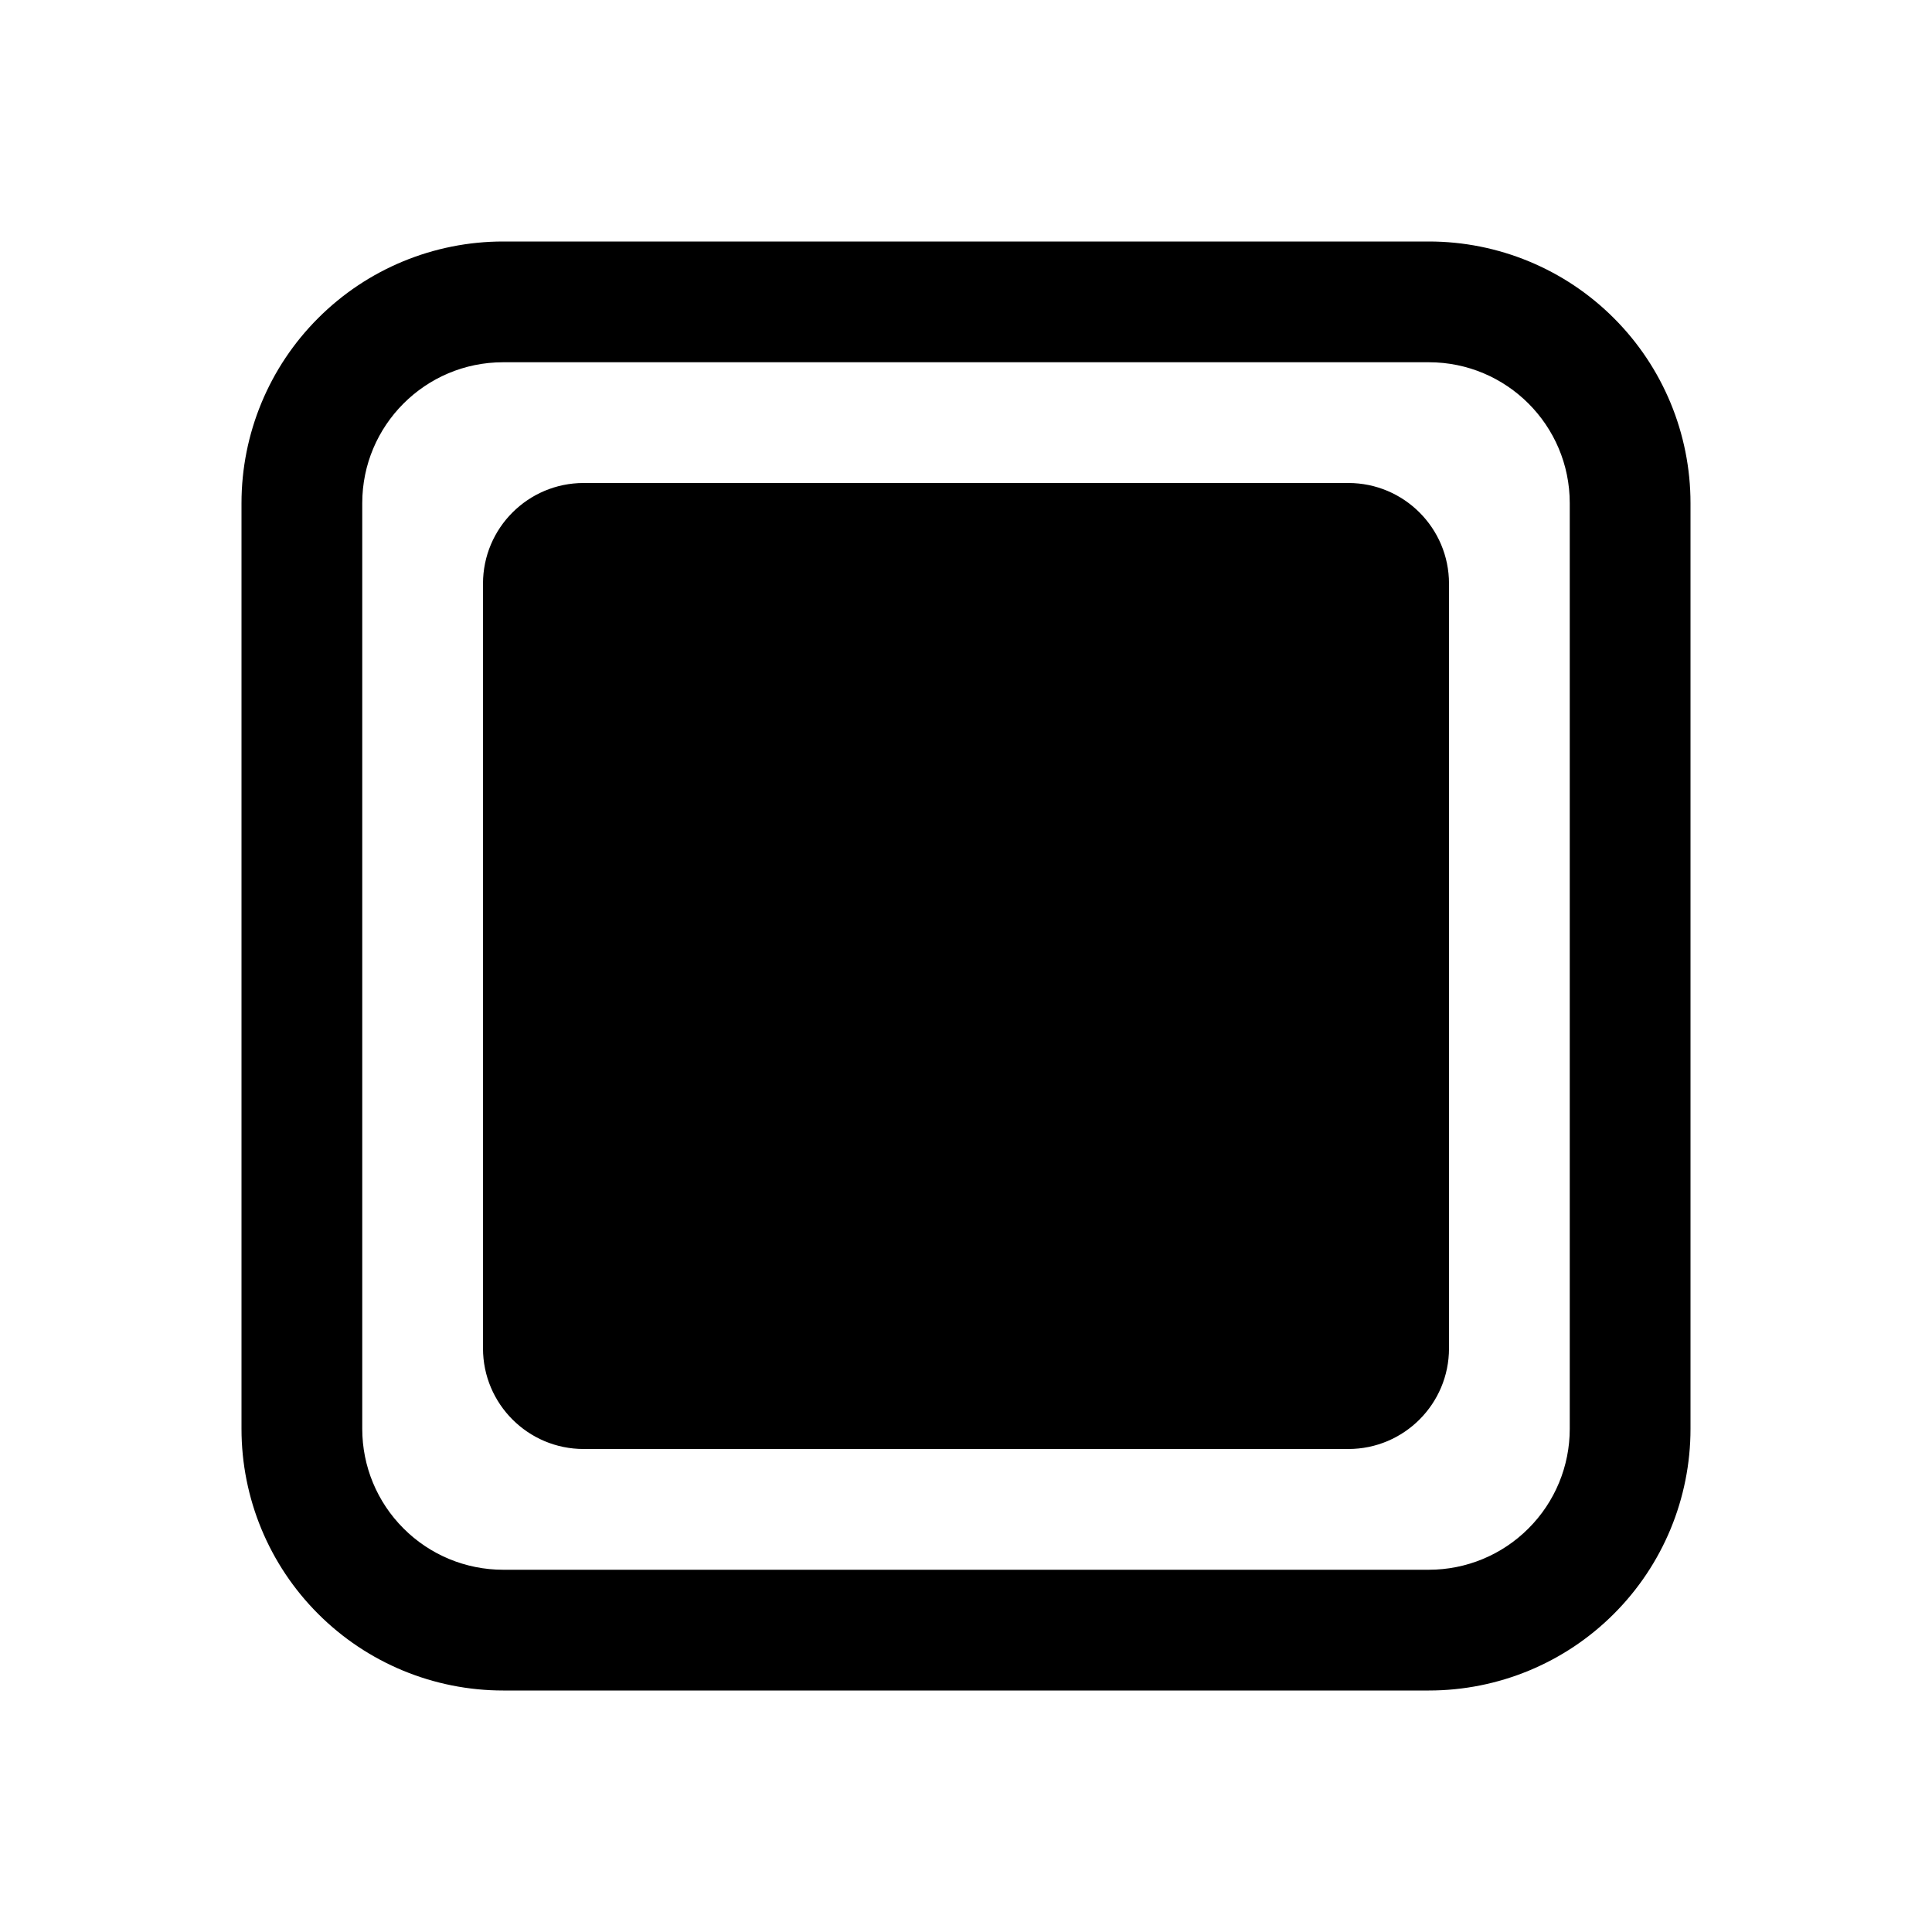
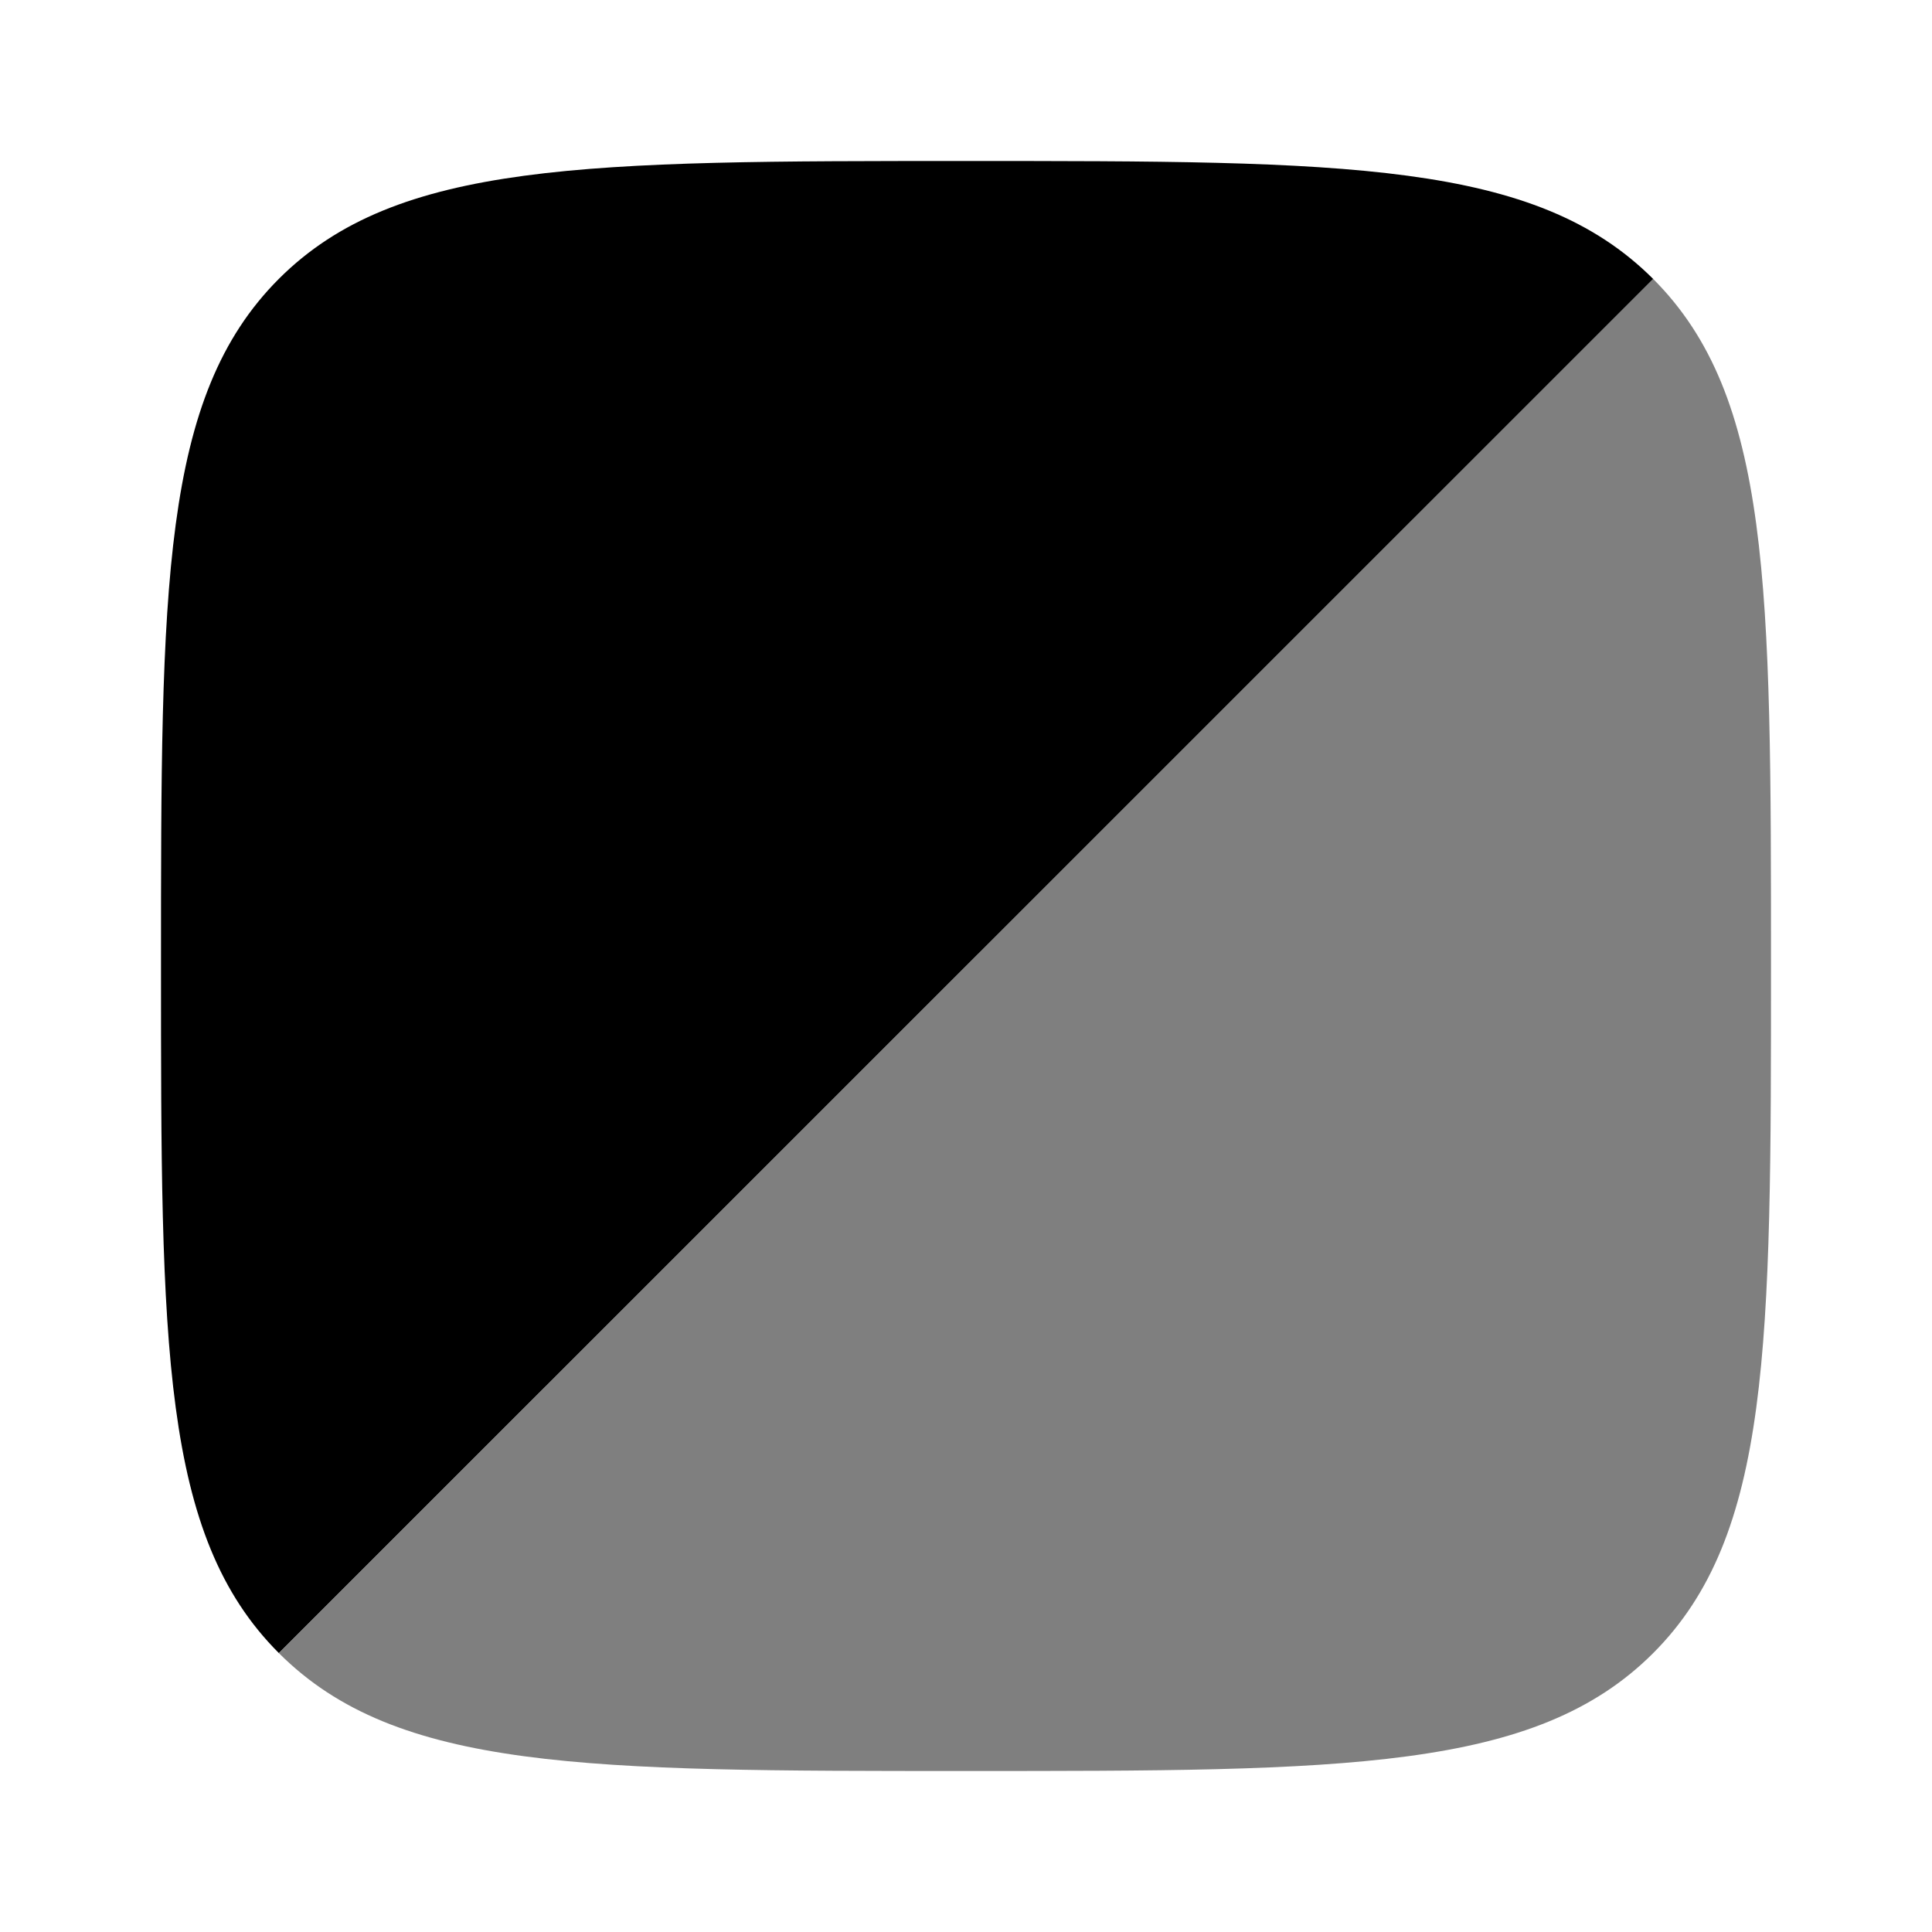
<svg xmlns="http://www.w3.org/2000/svg" width="24" height="24" viewBox="0 0 24 24" fill="none">
-   <path d="M6.25 3C5.388 3 4.561 3.342 3.952 3.952C3.342 4.561 3 5.388 3 6.25V17.75C3 18.612 3.342 19.439 3.952 20.048C4.561 20.658 5.388 21 6.25 21H17.75C18.612 21 19.439 20.658 20.048 20.048C20.658 19.439 21 18.612 21 17.75V6.25C21 5.388 20.658 4.561 20.048 3.952C19.439 3.342 18.612 3 17.75 3H6.25ZM4.5 6.25C4.5 5.284 5.284 4.5 6.25 4.5H17.75C18.716 4.5 19.5 5.284 19.5 6.25V17.75C19.5 18.214 19.316 18.659 18.987 18.987C18.659 19.316 18.214 19.5 17.75 19.5H6.25C5.786 19.5 5.341 19.316 5.013 18.987C4.684 18.659 4.5 18.214 4.5 17.75V6.25ZM7.25 6C6.56 6 6 6.56 6 7.25V16.75C6 17.44 6.56 18 7.25 18H16.75C17.44 18 18 17.44 18 16.75V7.25C18 6.56 17.44 6 16.75 6H7.25Z" fill="black" />
+   <path fill-rule="evenodd" clip-rule="evenodd" d="M3.464 3.464C2 4.93 2 7.286 2 12C2 16.714 2 19.071 3.464 20.535L20.536 3.465C19.07 2 16.714 2 12 2C7.286 2 4.929 2 3.464 3.464Z" fill="black" />
+   <path opacity="0.5" d="M3.465 20.536C4.929 22 7.286 22 12 22C16.714 22 19.071 22 20.536 20.536C22 19.07 22 16.714 22 12C22 7.286 22 4.93 20.536 3.465L3.465 20.536Z" fill="black" />
</svg>
